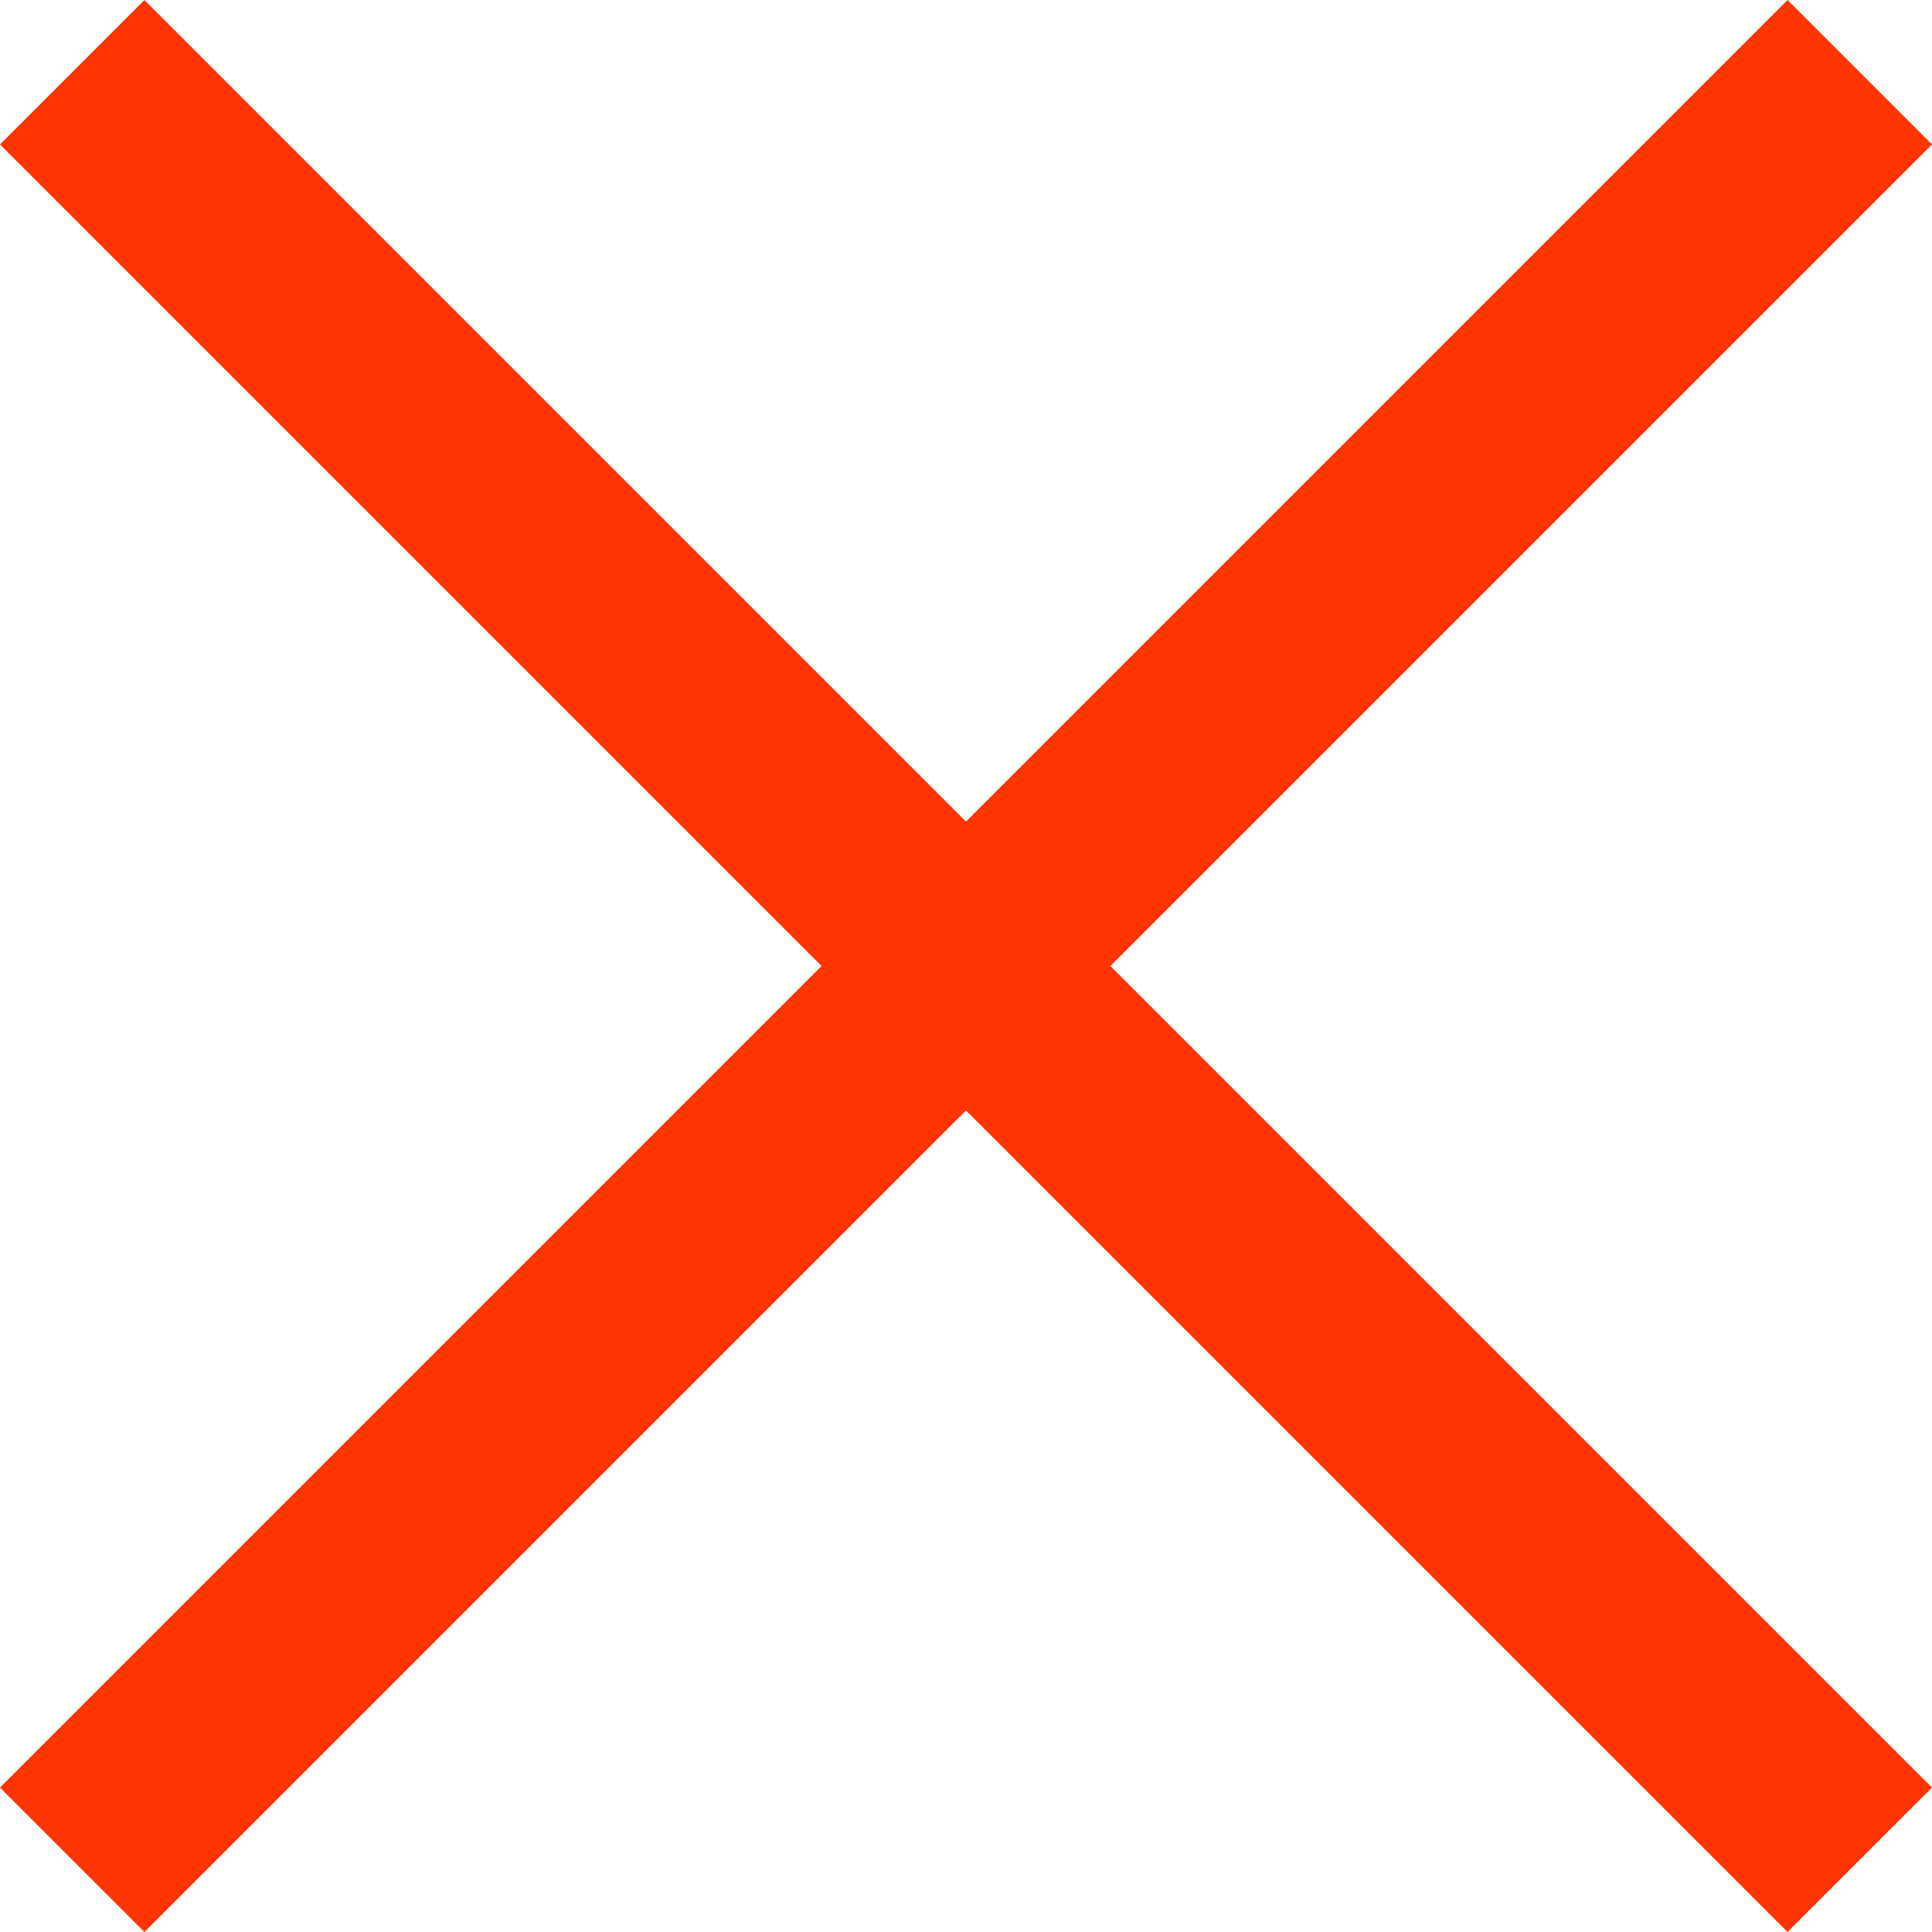
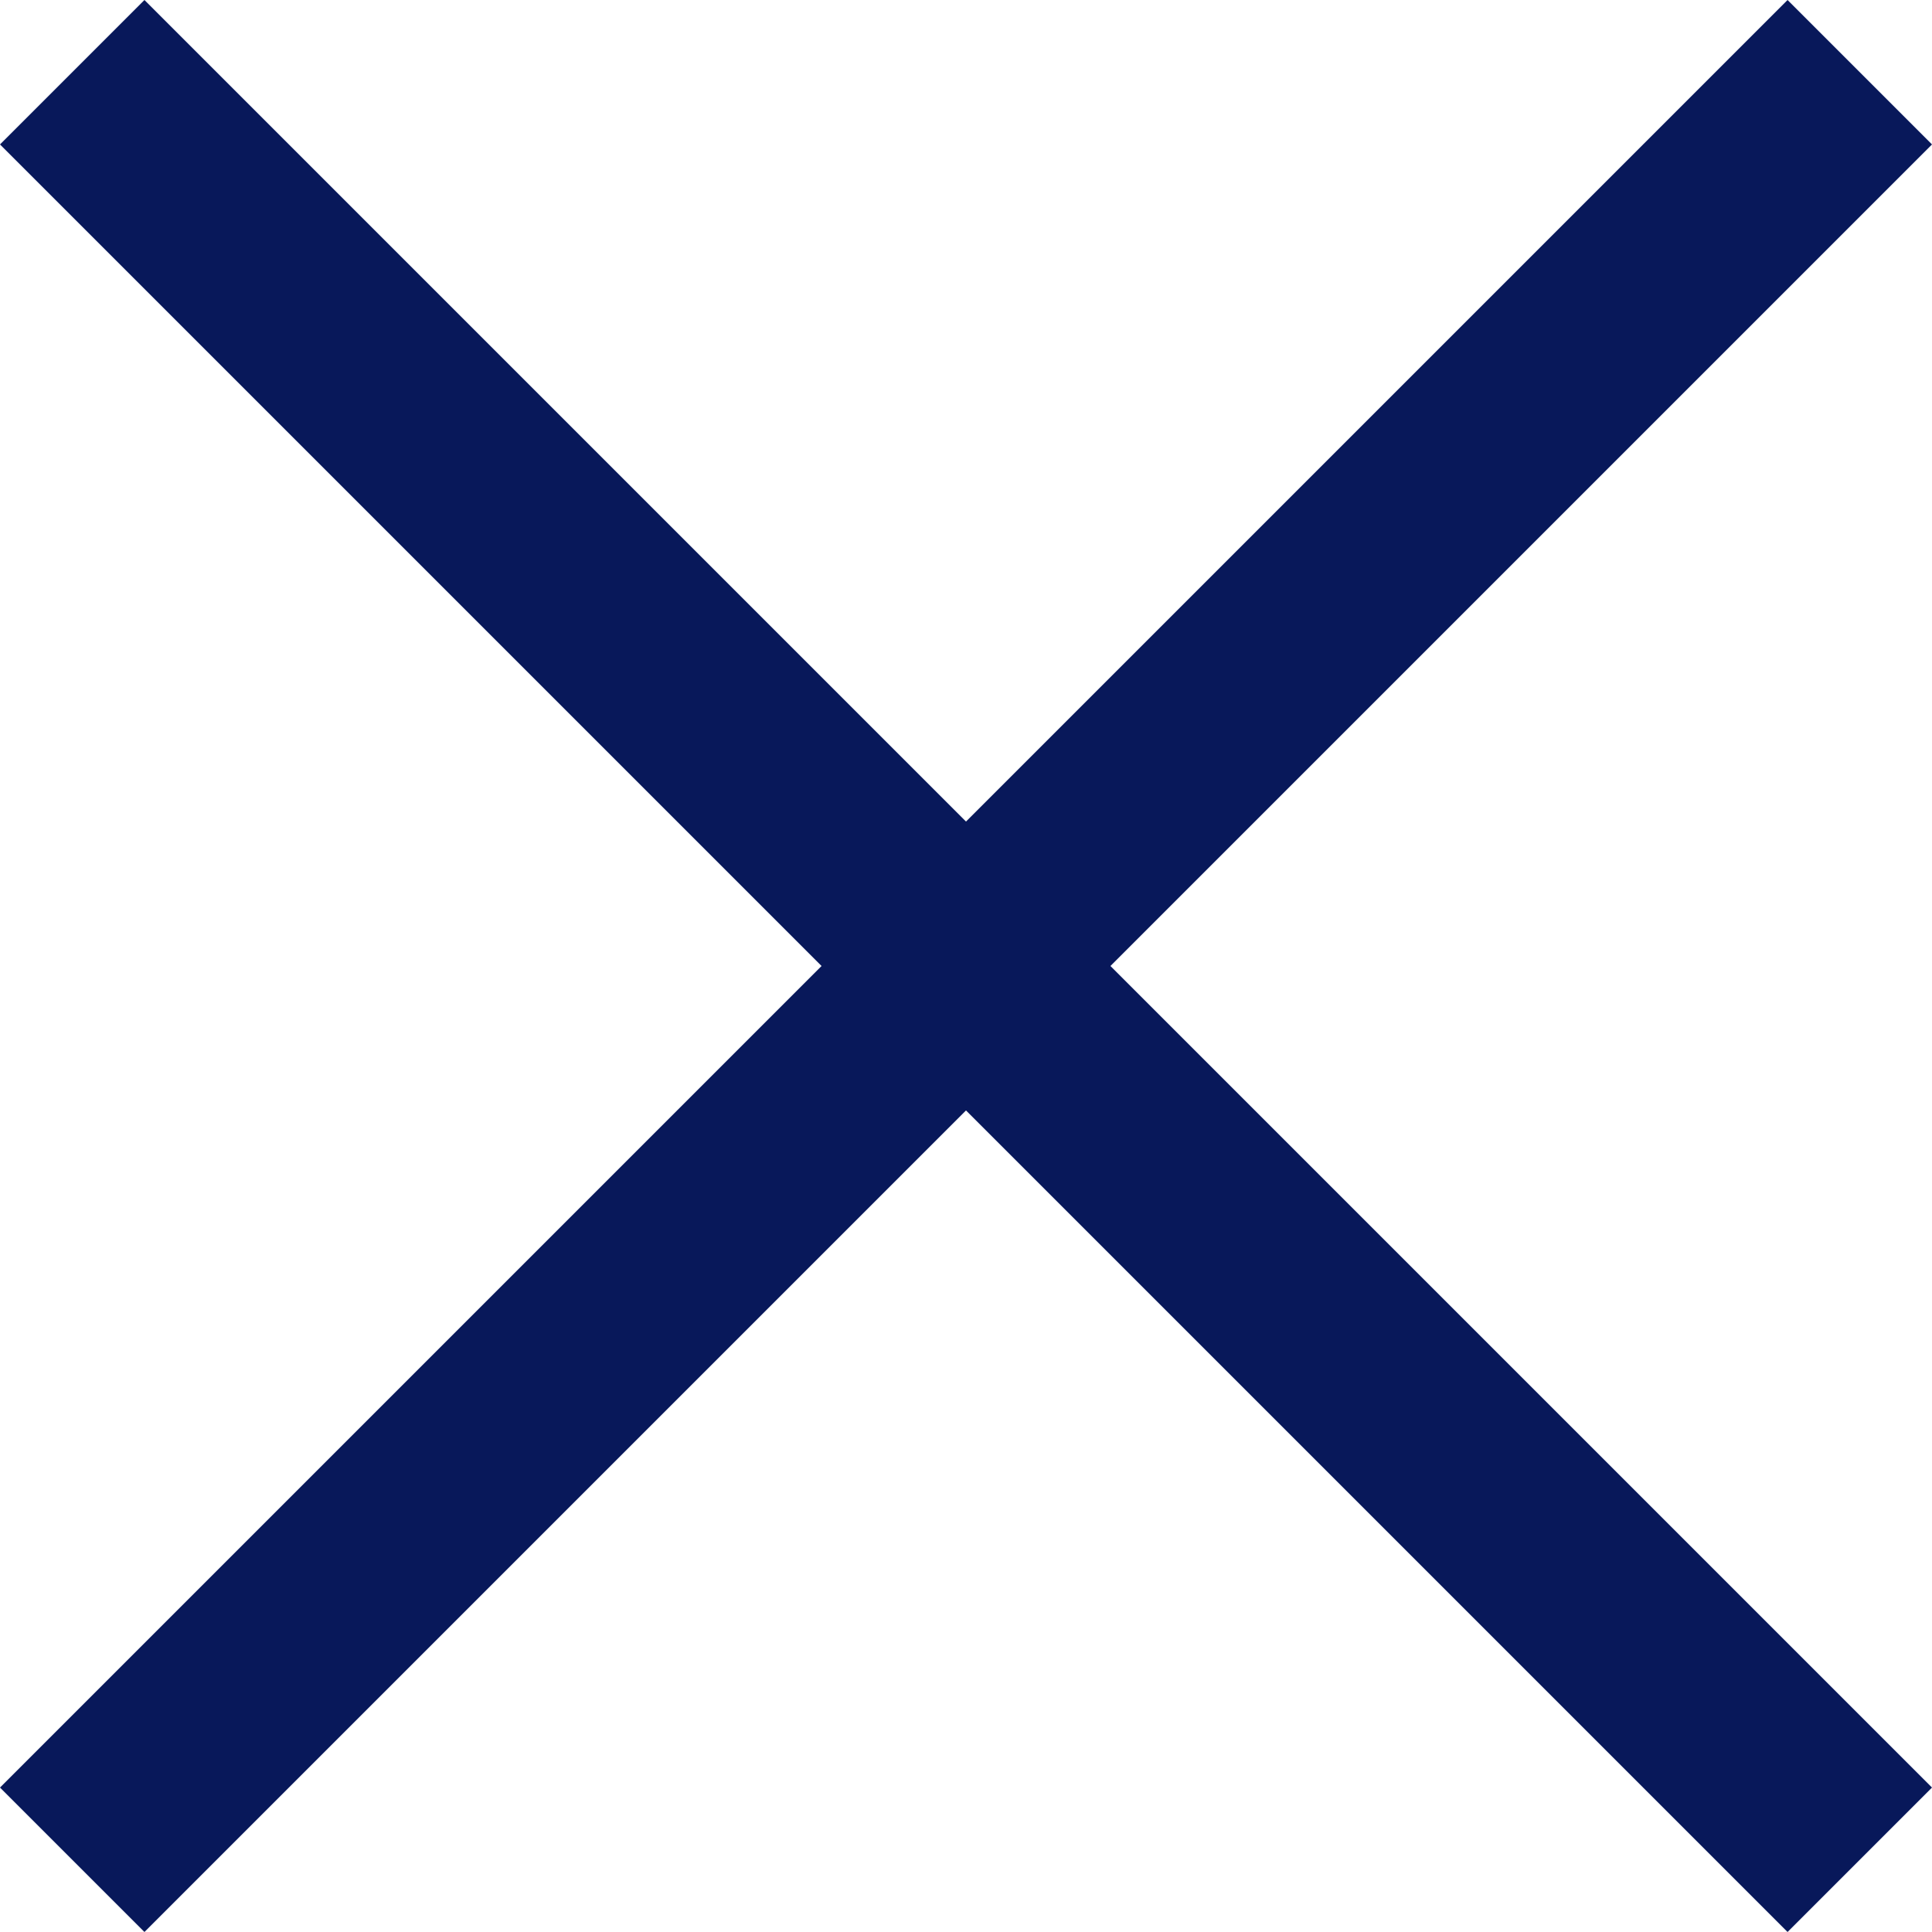
- <svg xmlns="http://www.w3.org/2000/svg" version="1.1" id="Layer_1" x="0px" y="0px" viewBox="0 0 378.303 378.303" style="enable-background:new 0 0 378.303 378.303;" xml:space="preserve">
-   <polygon style="fill:#FF3501;" points="378.303,28.285 350.018,0 189.151,160.867 28.285,0 0,28.285 160.867,189.151 0,350.018   28.285,378.302 189.151,217.436 350.018,378.302 378.303,350.018 217.436,189.151 " />
-   <g>
+ <svg xmlns="http://www.w3.org/2000/svg" version="1.1" style="" xml:space="preserve" width="378.303" height="378.303">
+   <rect id="backgroundrect" width="100%" height="100%" x="0" y="0" fill="none" stroke="none" />
+   <g class="currentLayer" style="">
+     <polygon style="" points="378.303,28.285 350.018,0 189.151,160.867 28.285,0 0,28.285 160.867,189.151 0,350.018 28.285,378.302 189.151,217.436 350.018,378.302 378.303,350.018 217.436,189.151 " id="svg_1" class="selected" fill="#08185a" fill-opacity="1" />
+     <g id="svg_2" class="">
</g>
-   <g>
+     <g id="svg_3" class="">
</g>
-   <g>
+     <g id="svg_4" class="">
</g>
-   <g>
+     <g id="svg_5" class="">
</g>
-   <g>
+     <g id="svg_6" class="">
</g>
-   <g>
+     <g id="svg_7" class="">
</g>
-   <g>
+     <g id="svg_8" class="">
</g>
-   <g>
+     <g id="svg_9" class="">
</g>
-   <g>
+     <g id="svg_10" class="">
</g>
-   <g>
+     <g id="svg_11" class="">
</g>
-   <g>
+     <g id="svg_12" class="">
</g>
-   <g>
+     <g id="svg_13" class="">
</g>
-   <g>
+     <g id="svg_14" class="">
</g>
-   <g>
+     <g id="svg_15" class="">
</g>
-   <g>
+     <g id="svg_16" class="">
</g>
+   </g>
</svg>
